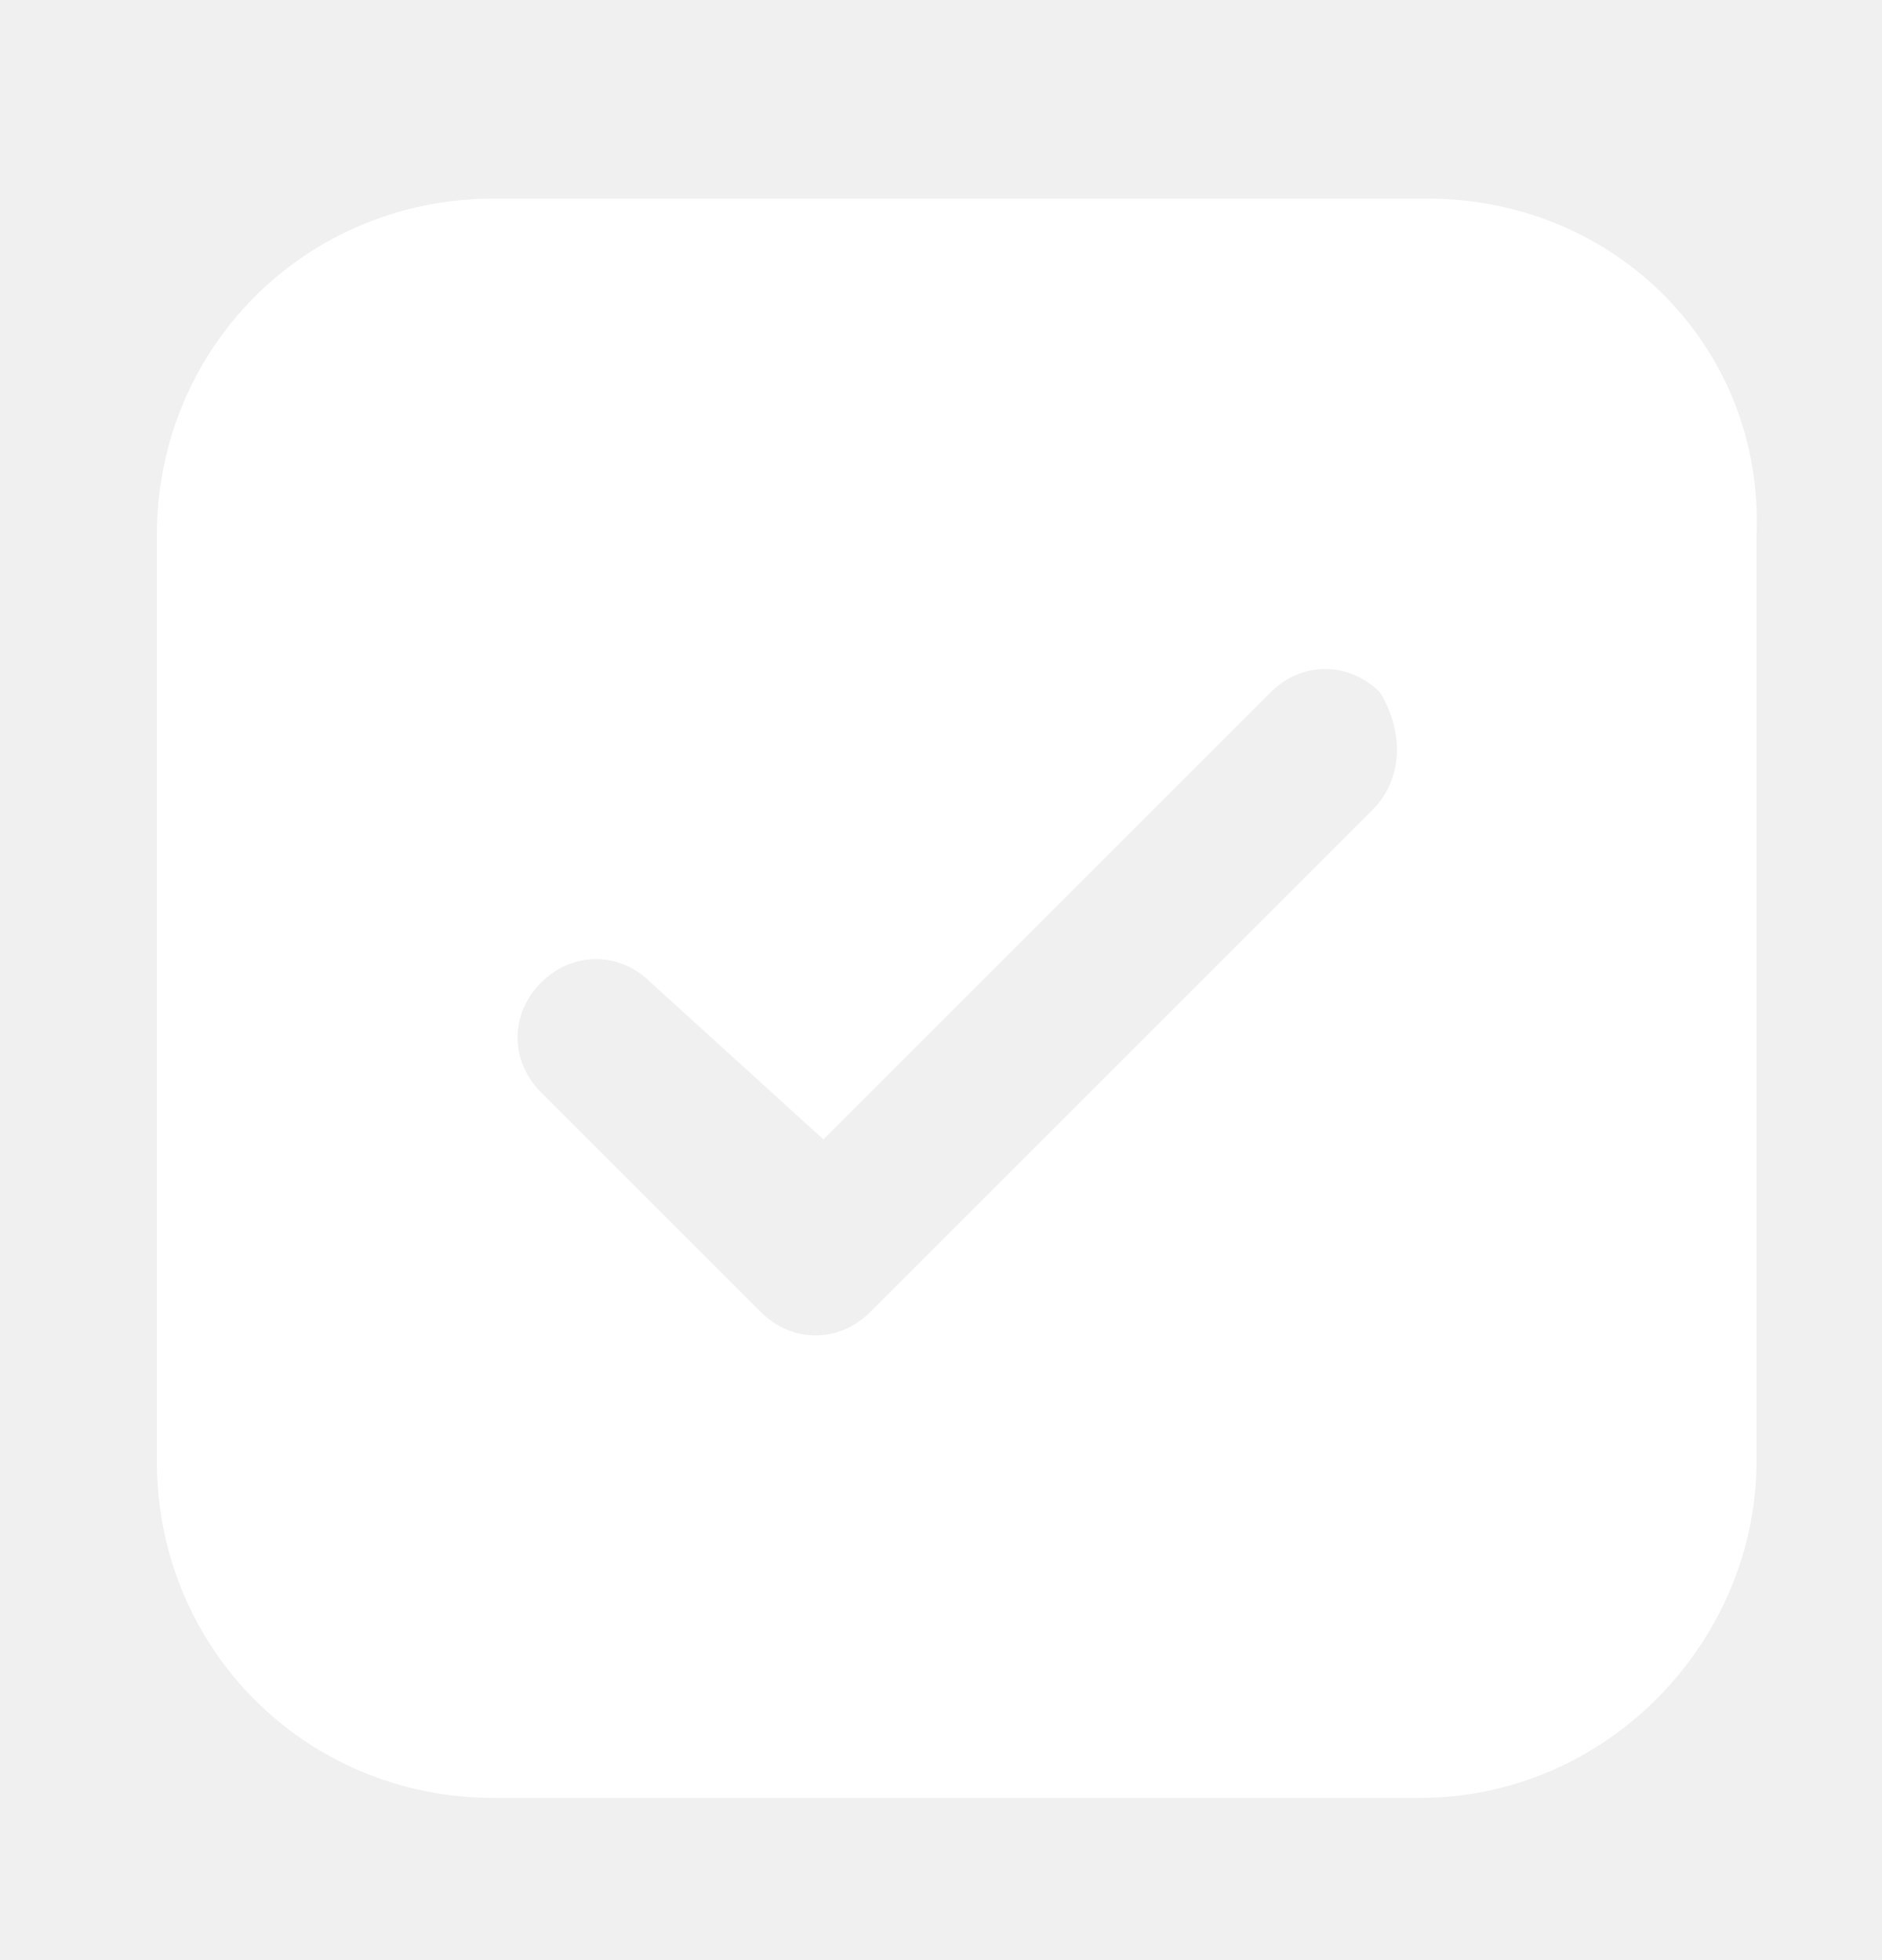
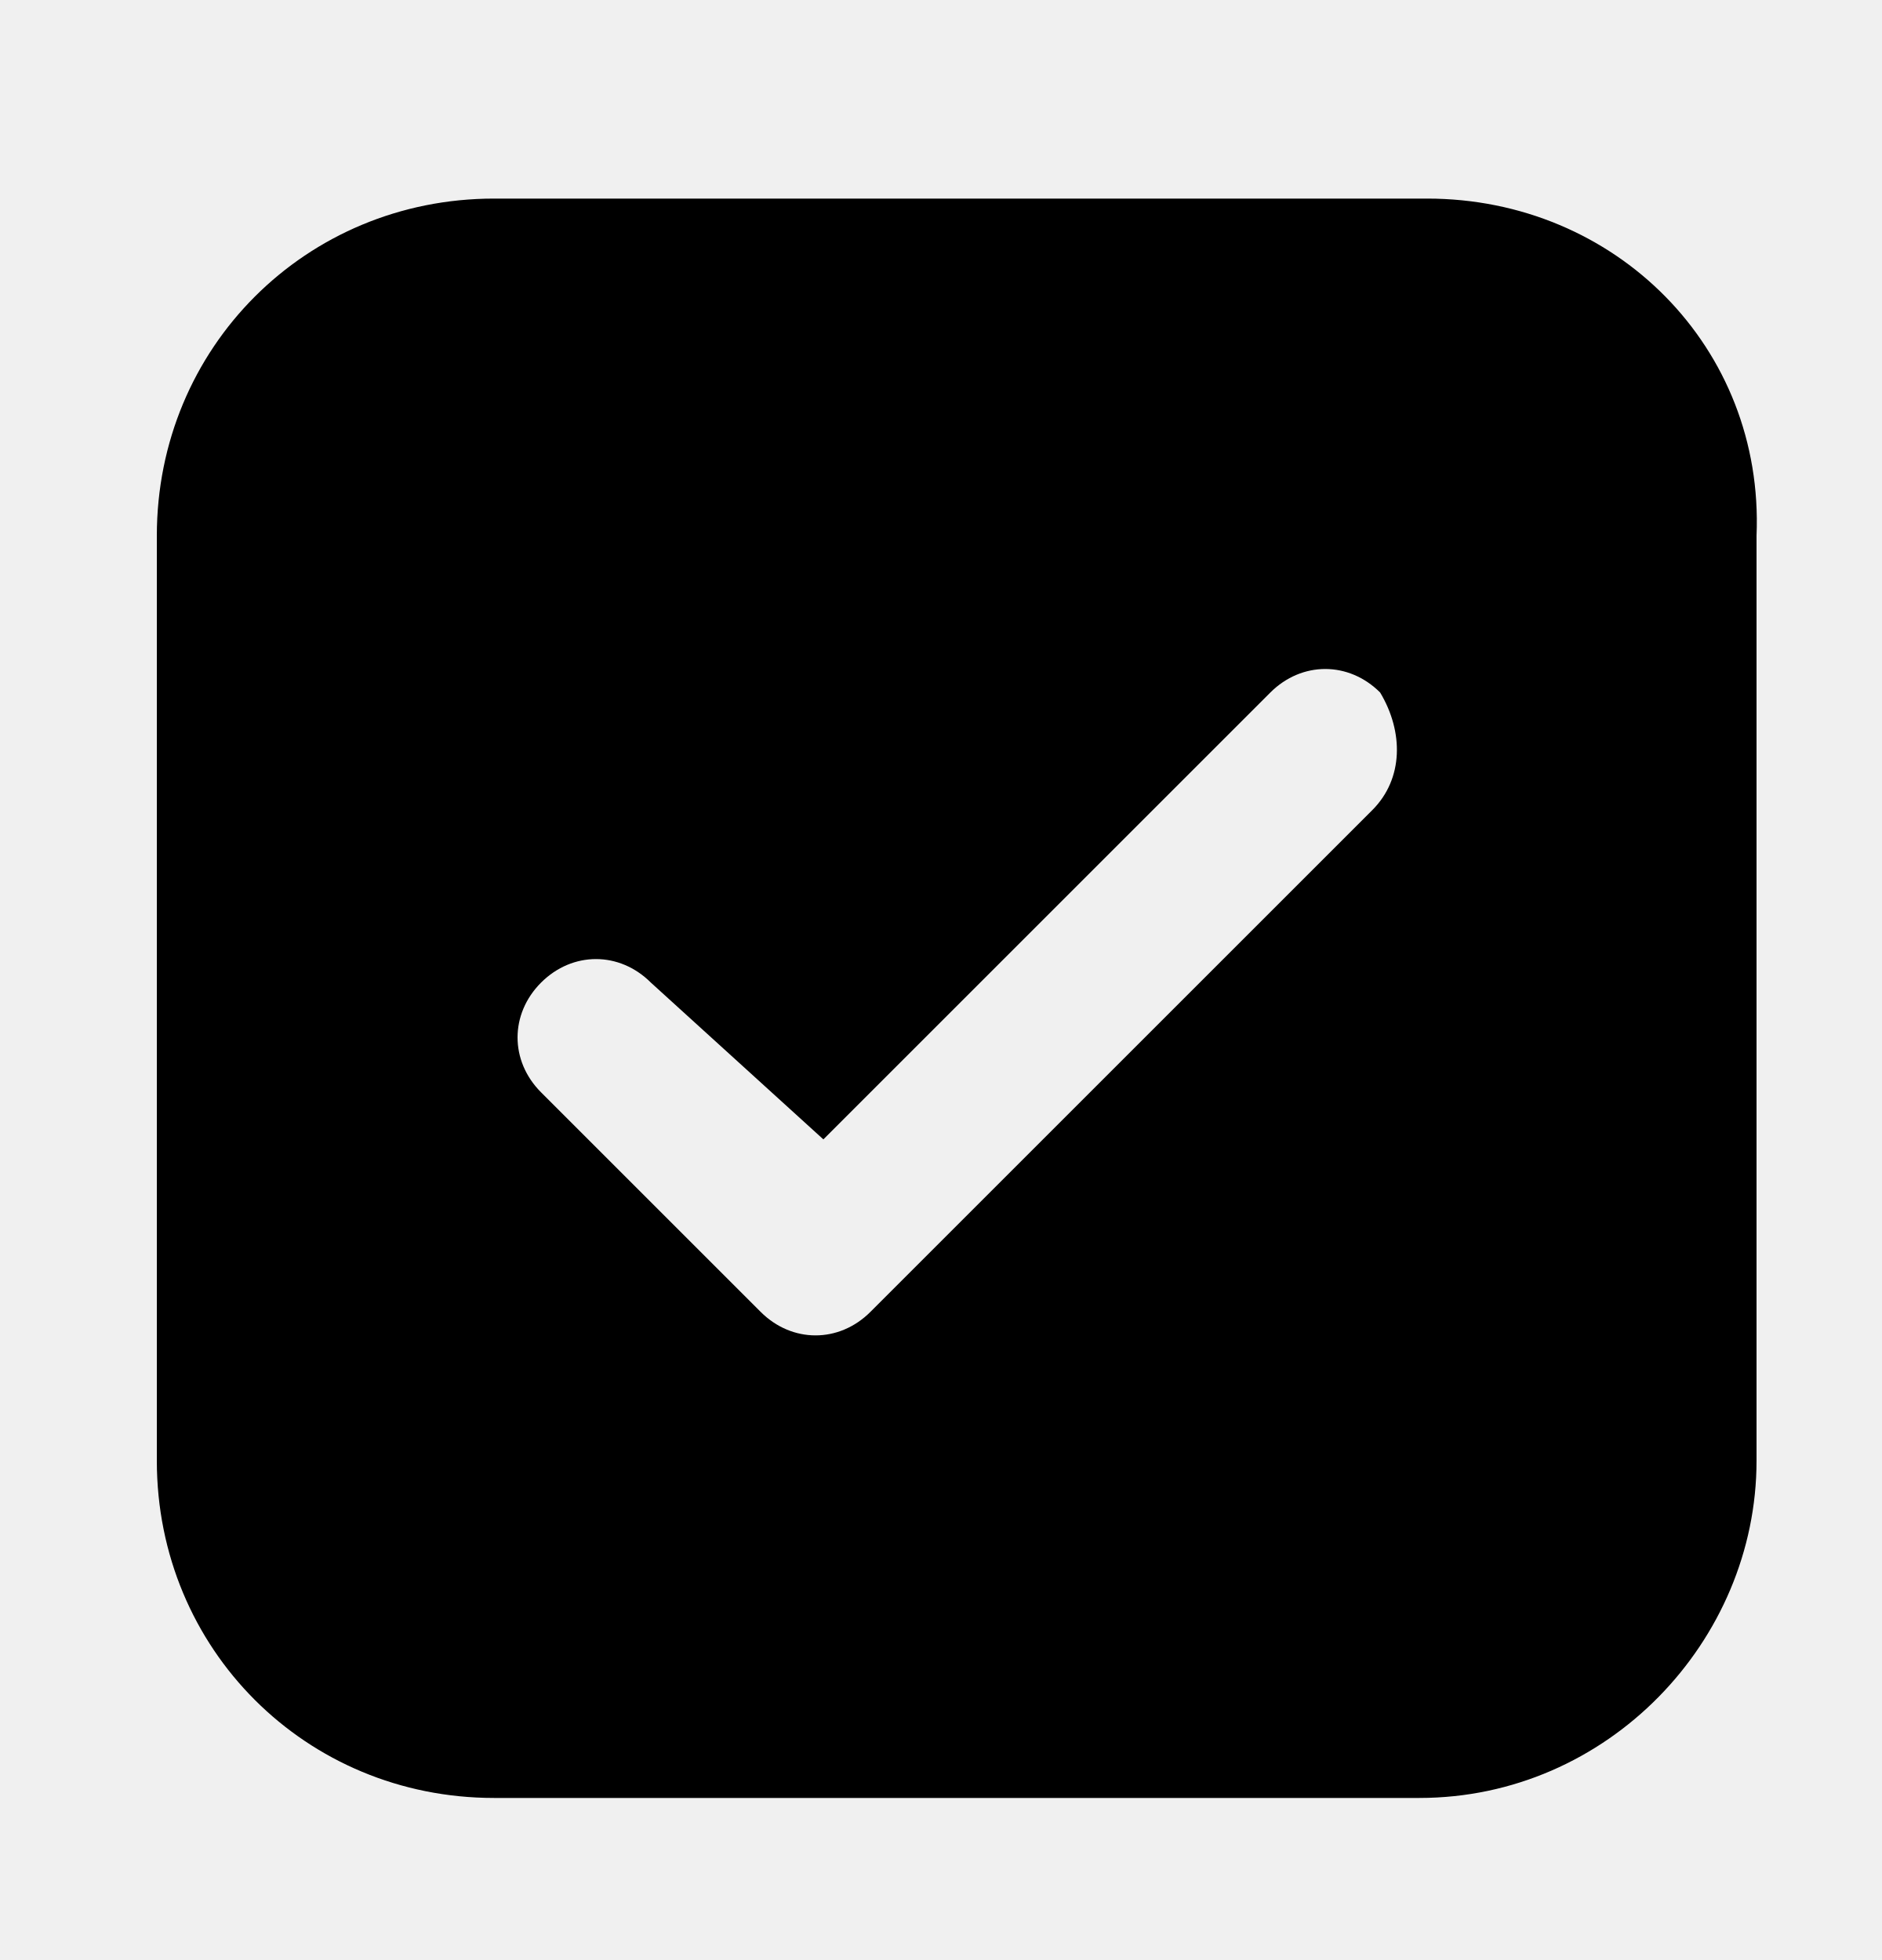
<svg xmlns="http://www.w3.org/2000/svg" width="24" height="25" viewBox="0 0 24 25">
-   <path d="M18.2 2.533H6.3C3.9 2.533 2 4.433 2 6.833V18.633C2 21.033 3.9 22.933 6.3 22.933H18.1C20.5 22.933 22.4 20.933 22.4 18.633V6.833C22.5 4.433 20.6 2.533 18.2 2.533ZM17.5 10.333L11.1 16.733C10.7 17.133 10.1 17.133 9.7 16.733L6.9 13.933C6.5 13.533 6.5 12.933 6.9 12.533C7.3 12.133 7.9 12.133 8.3 12.533L10.5 14.533L16.2 8.833C16.6 8.433 17.2 8.433 17.6 8.833C17.9 9.333 17.9 9.933 17.5 10.333Z" fill="white" />
+   <path d="M18.2 2.533H6.3C3.9 2.533 2 4.433 2 6.833V18.633C2 21.033 3.9 22.933 6.3 22.933H18.1C20.5 22.933 22.4 20.933 22.4 18.633V6.833C22.5 4.433 20.6 2.533 18.2 2.533ZM17.5 10.333L11.1 16.733C10.7 17.133 10.1 17.133 9.7 16.733L6.9 13.933C6.5 13.533 6.5 12.933 6.9 12.533C7.3 12.133 7.9 12.133 8.3 12.533L10.5 14.533L16.2 8.833C16.6 8.433 17.2 8.433 17.6 8.833C17.9 9.333 17.9 9.933 17.5 10.333Z" />
</svg>
